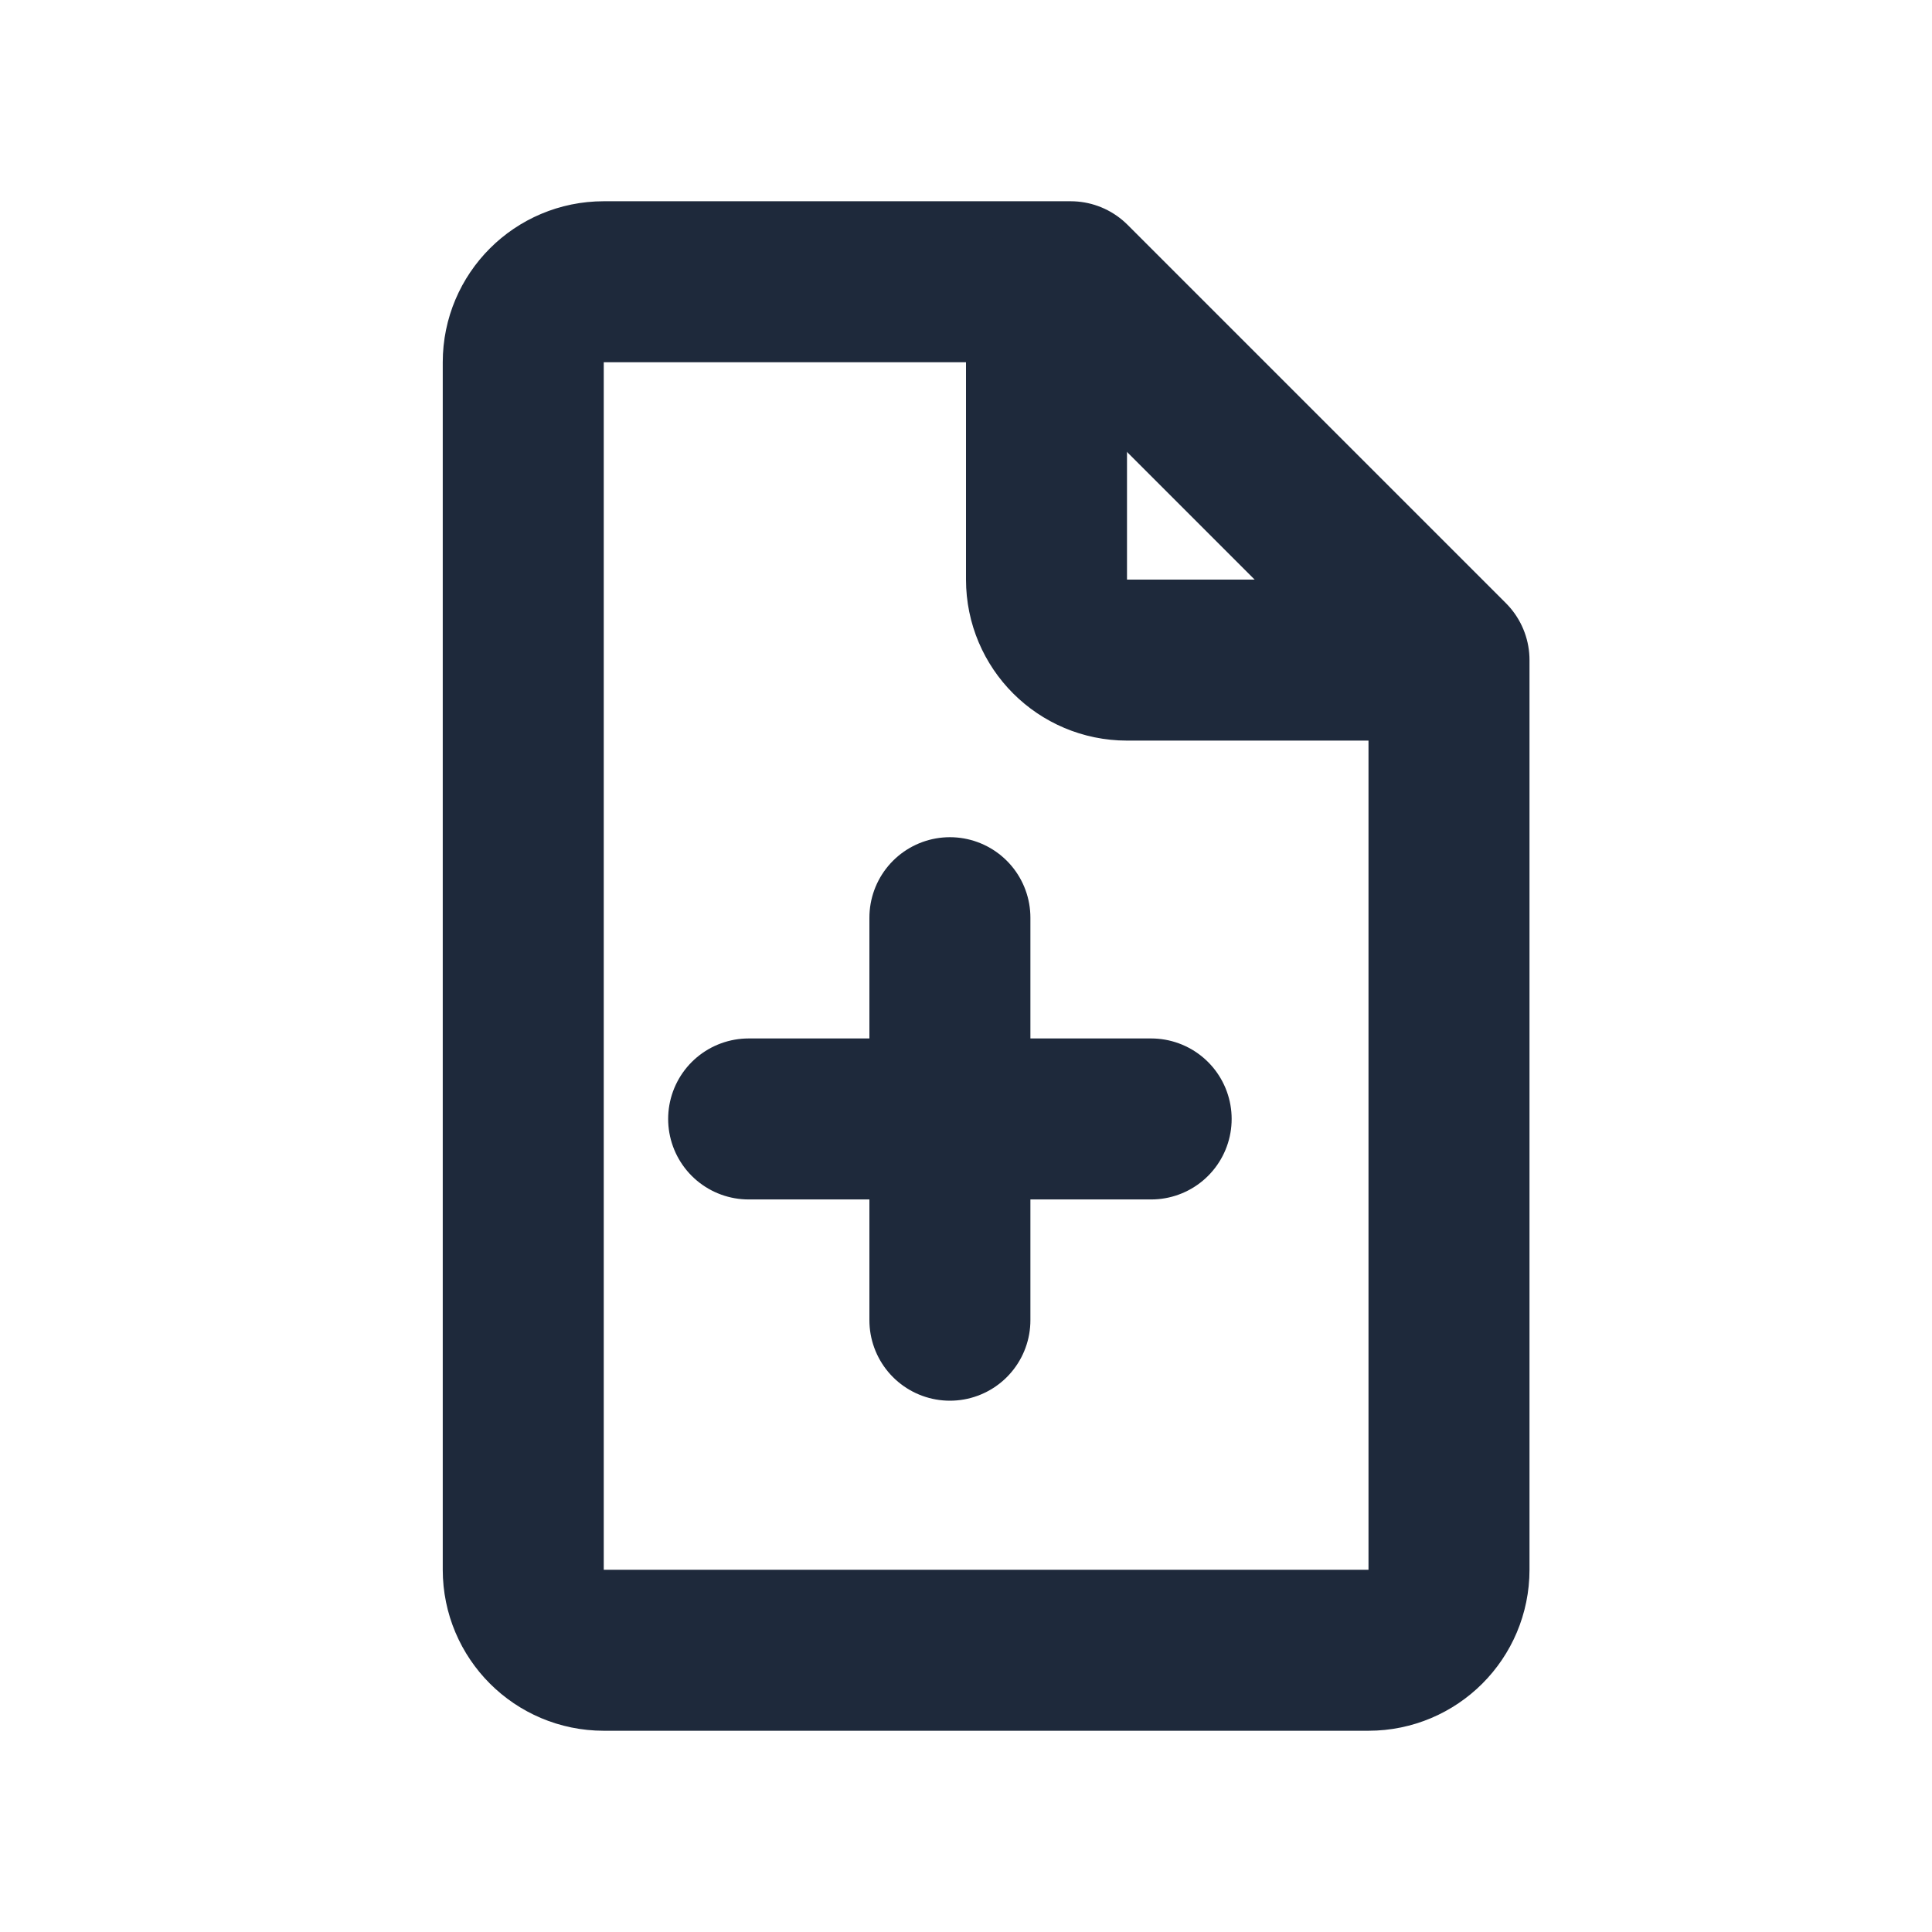
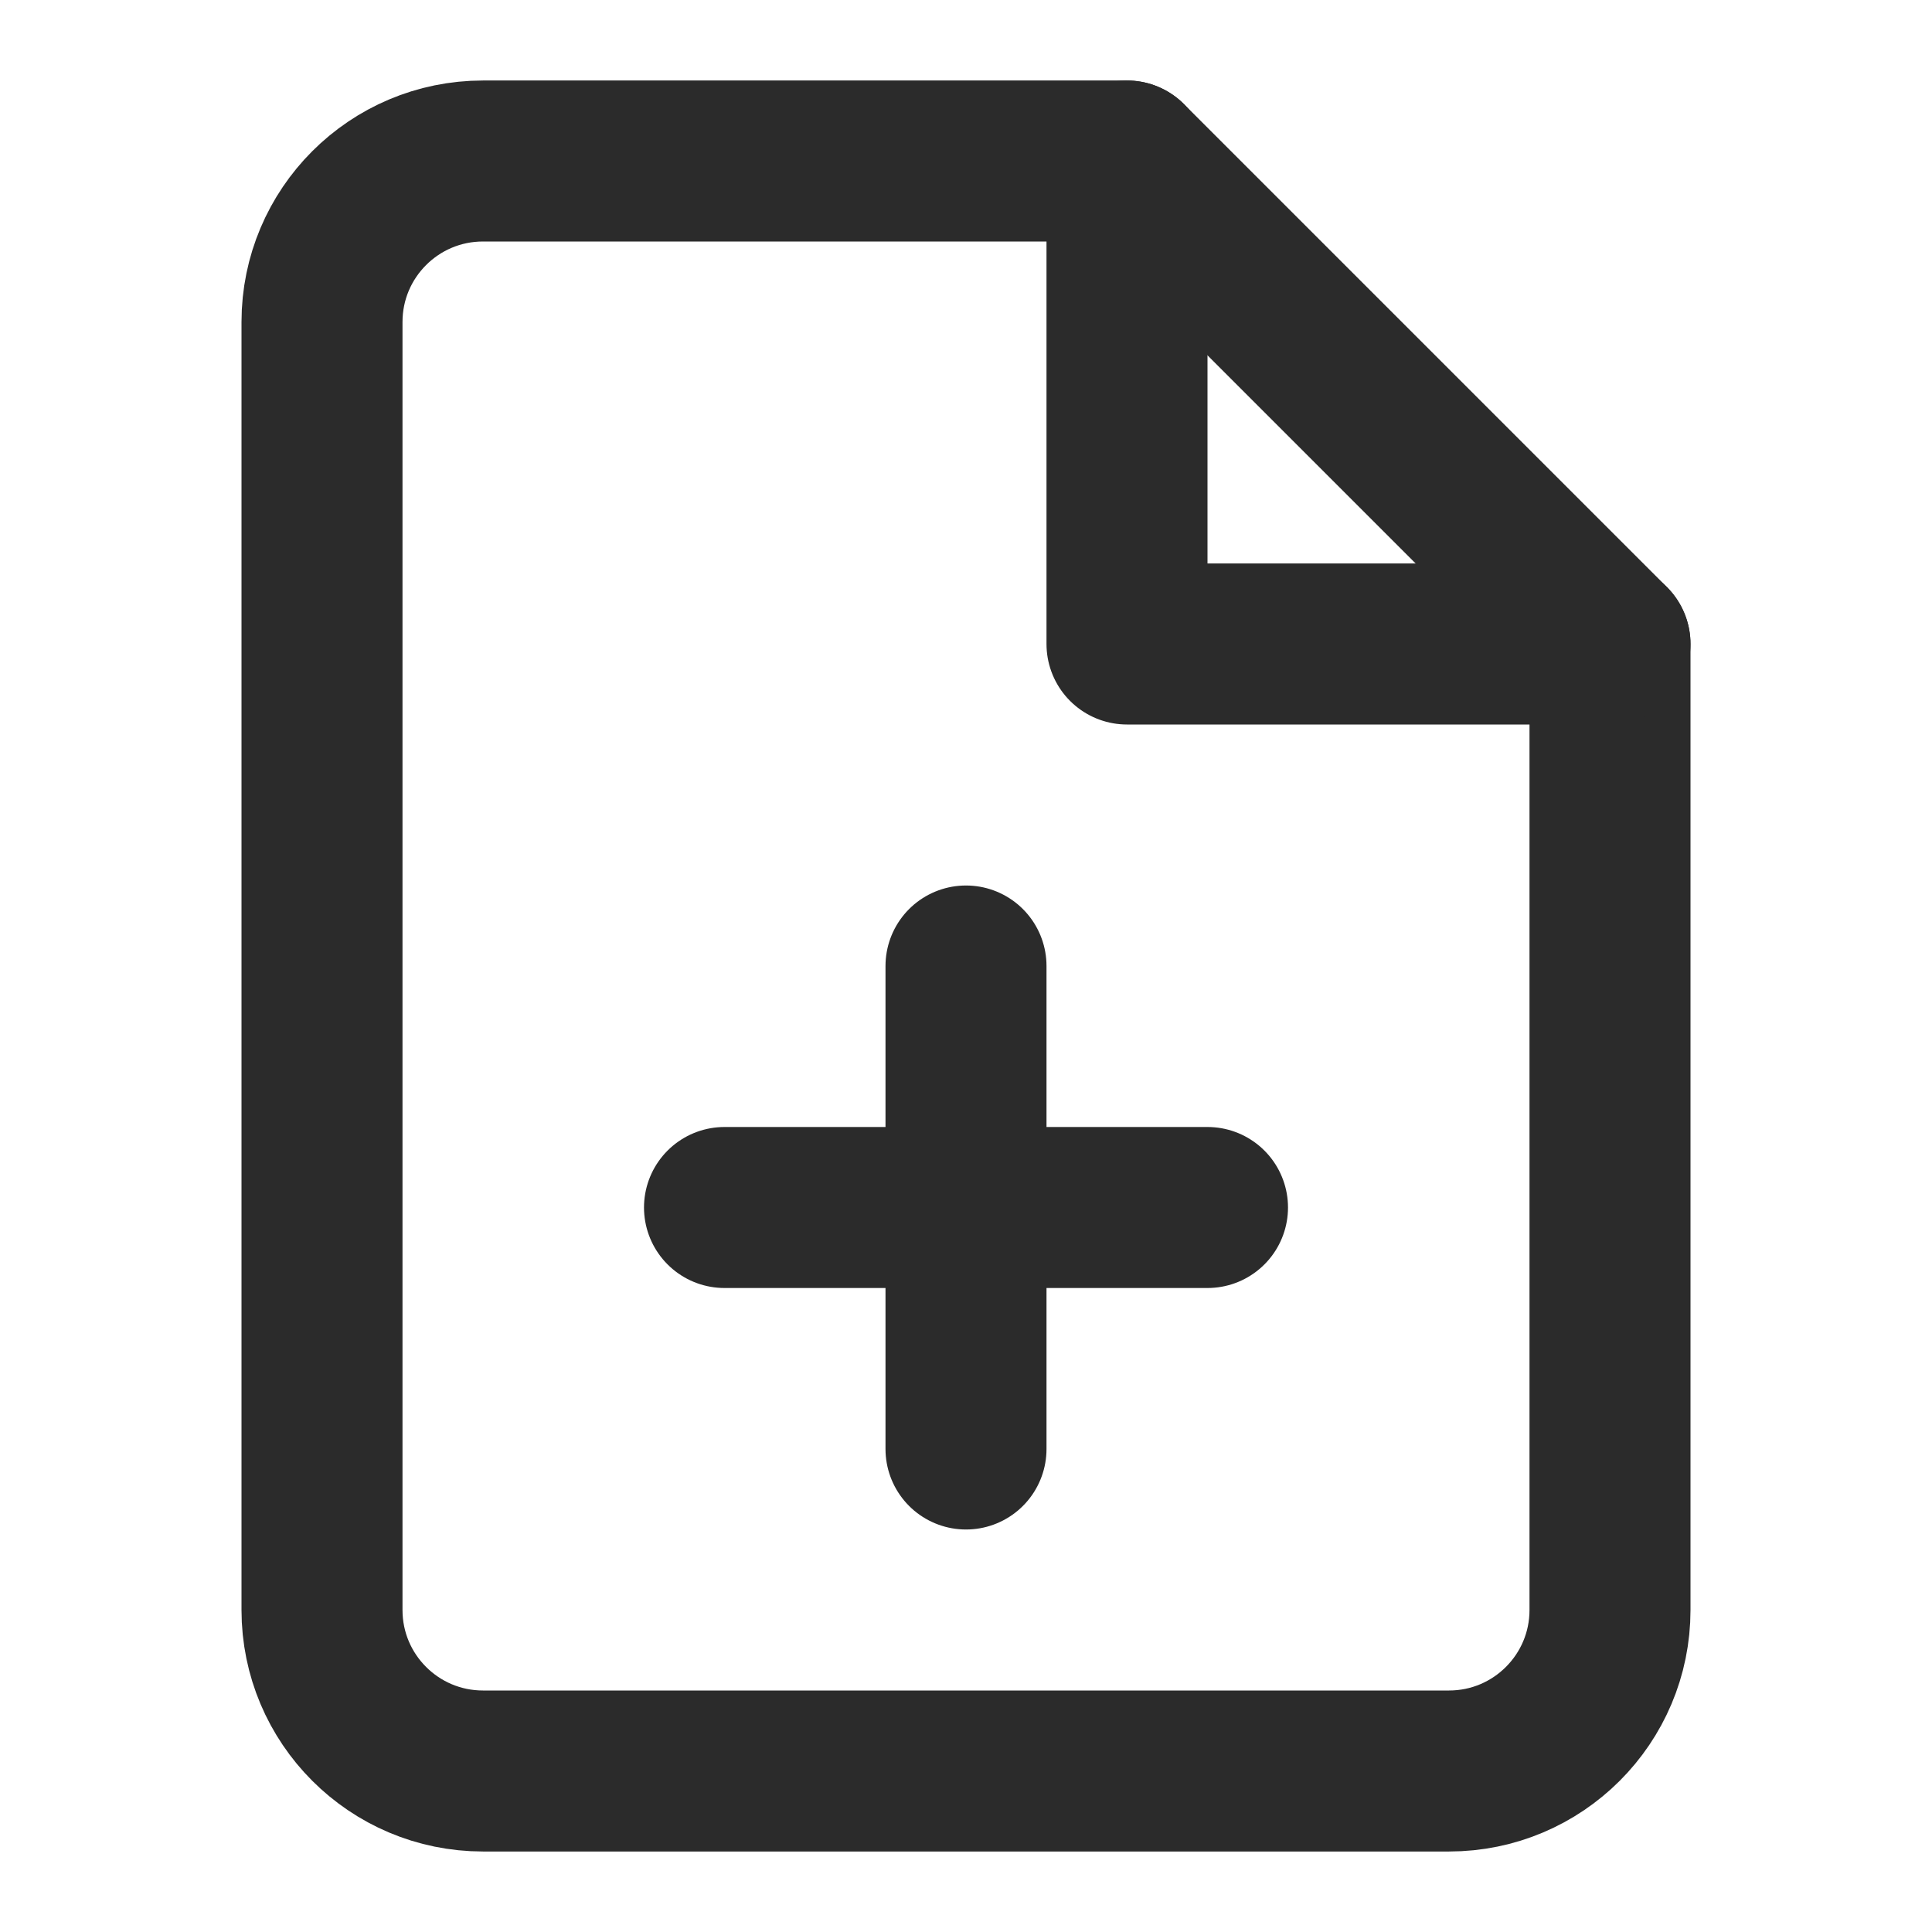
- <svg xmlns="http://www.w3.org/2000/svg" viewBox="0 0 24 24" fill="none" stroke="#1E293B" stroke-width="2" stroke-linecap="round" stroke-linejoin="round">
-   <path d="M6.5 4.5a1 1 0 0 1 1-1h5.8L18 8.2V19.5a1 1 0 0 1-1 1H7.5a1 1 0 0 1-1-1z" />
-   <path d="M13 3.7v3.5a1 1 0 0 0 1 1h3.6" />
-   <path d="M11.8 11.4v5M9.3 13.9h5" />
+ <svg xmlns="http://www.w3.org/2000/svg" viewBox="0 0 24 24" fill="none" stroke="#2b2b2b" stroke-width="2" stroke-linecap="round" stroke-linejoin="round">
+   <path d="M14 2H6a2 2 0 0 0-2 2v16a2 2 0 0 0 2 2h12a2 2 0 0 0 2-2V8z" />
+   <polyline points="14 2 14 8 20 8" />
+   <line x1="12" y1="18" x2="12" y2="12" />
+   <line x1="9" y1="15" x2="15" y2="15" />
</svg>
